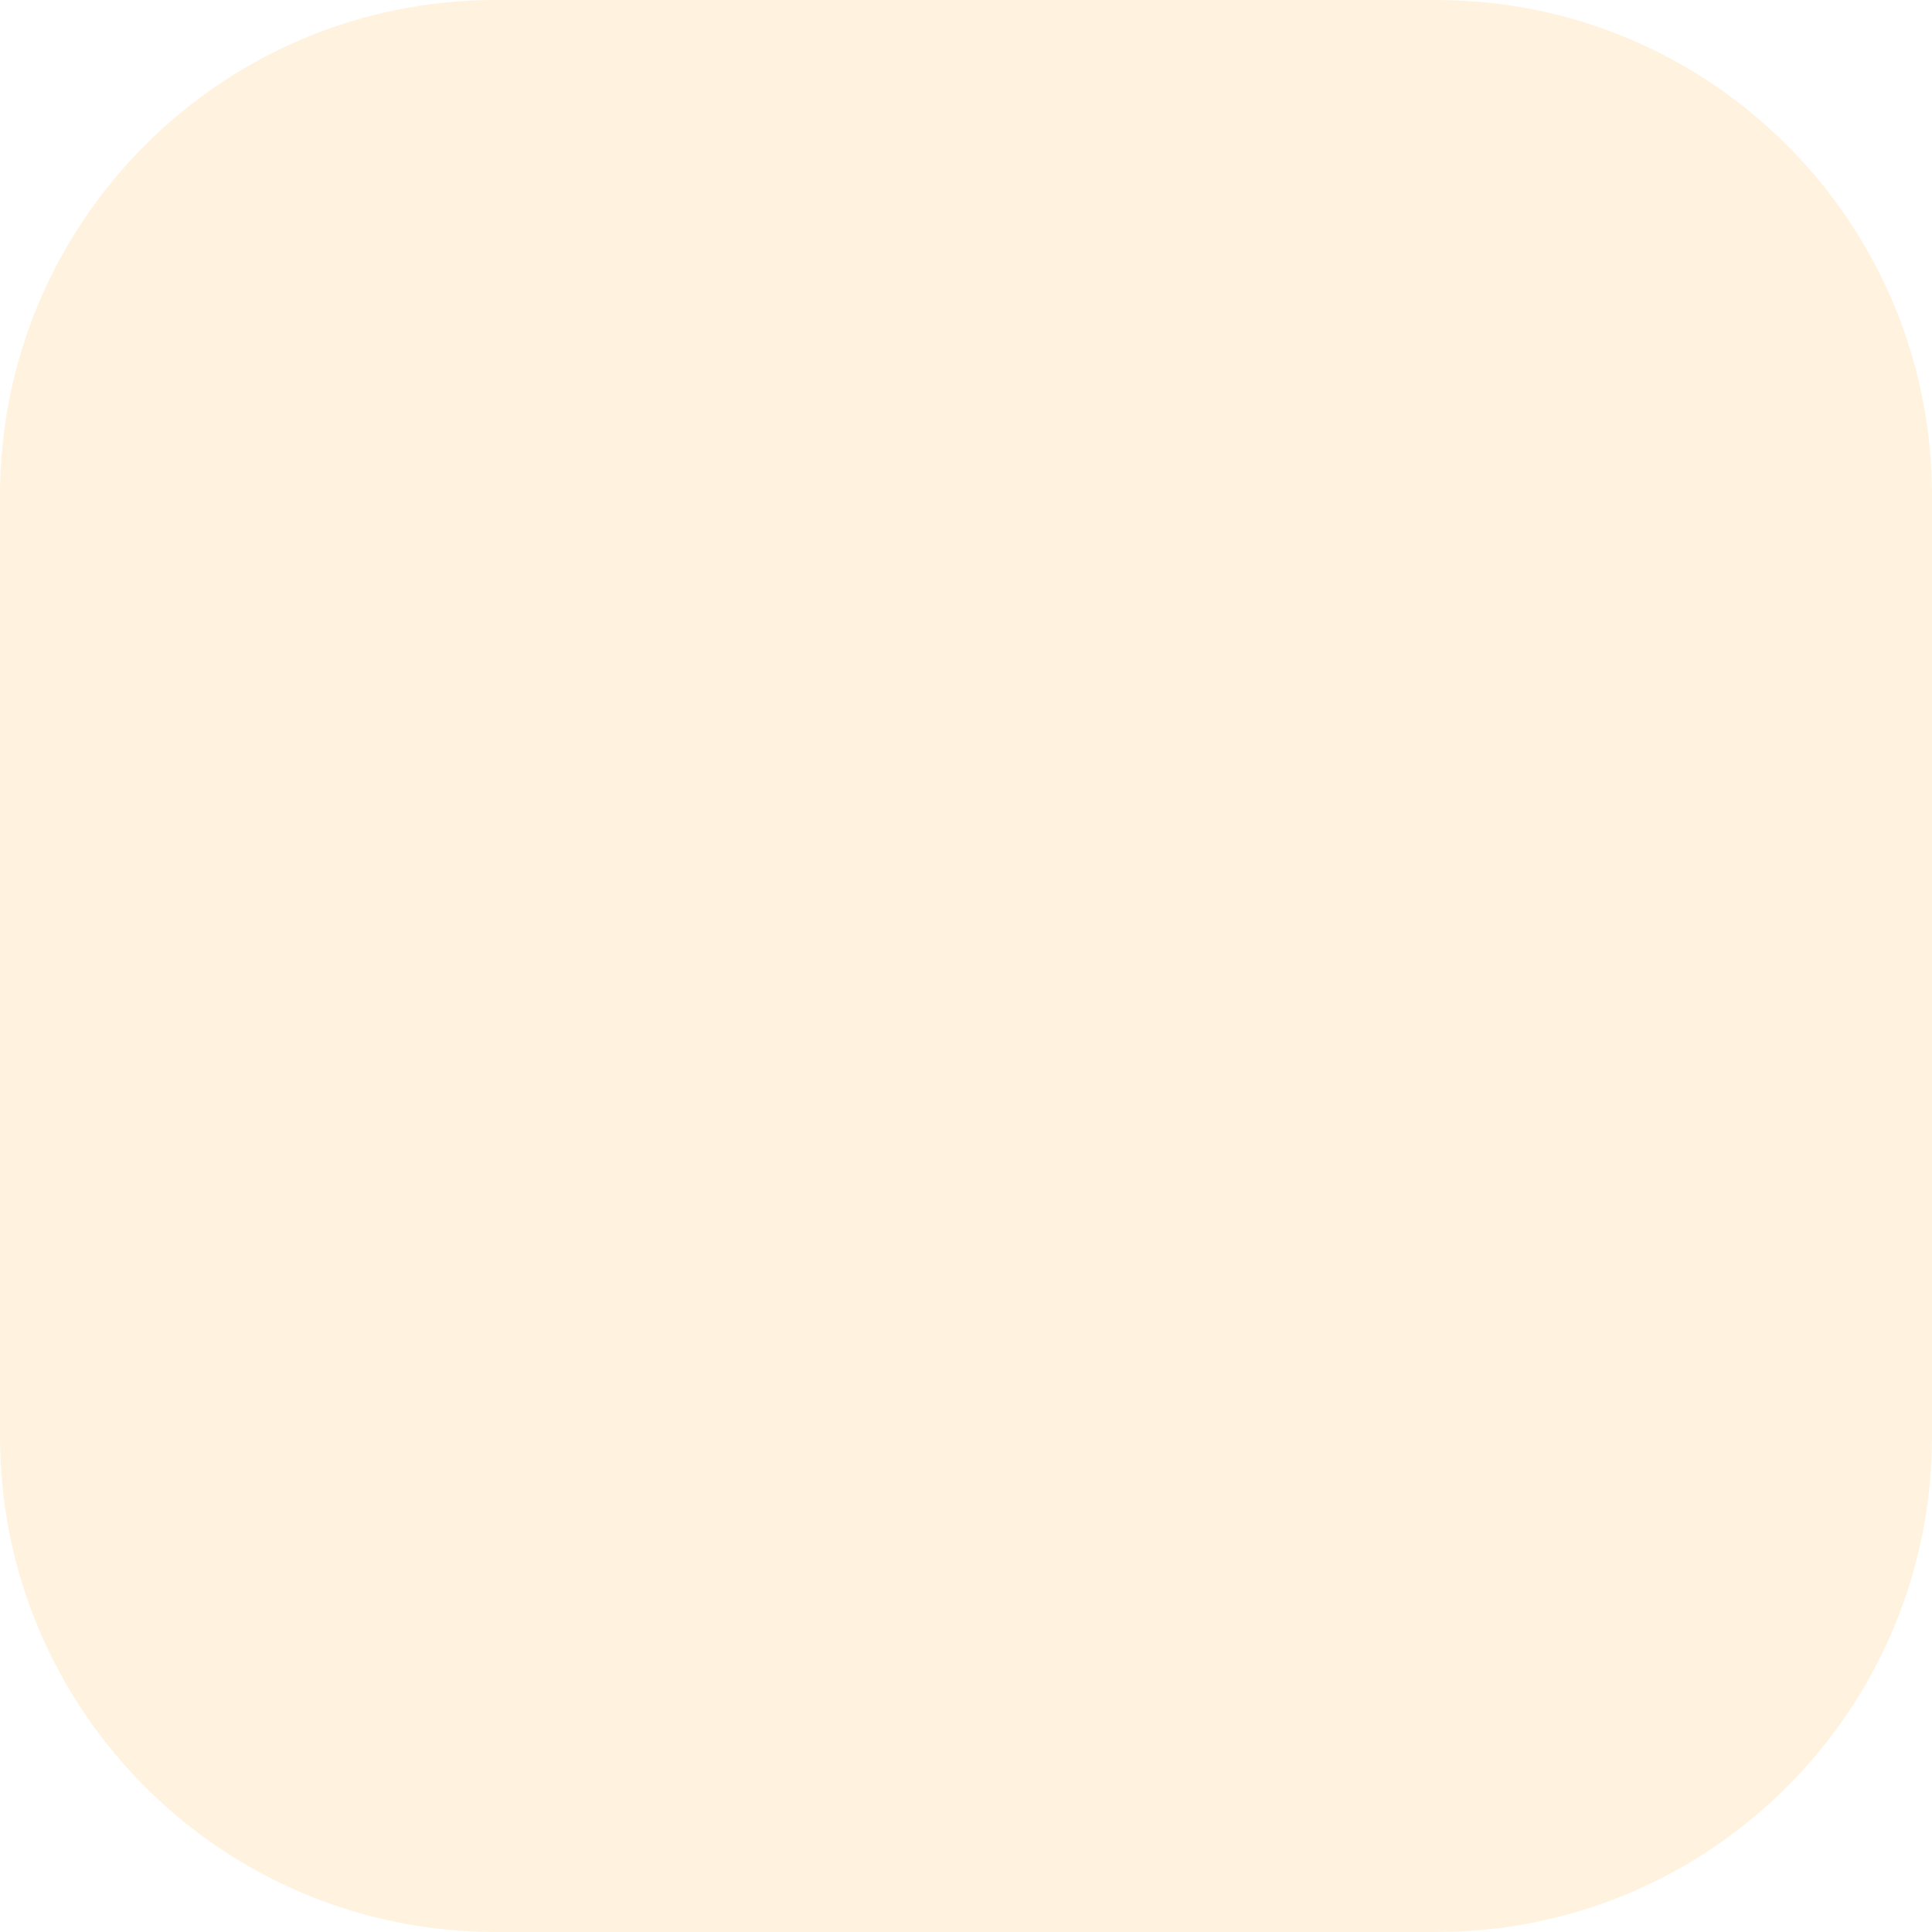
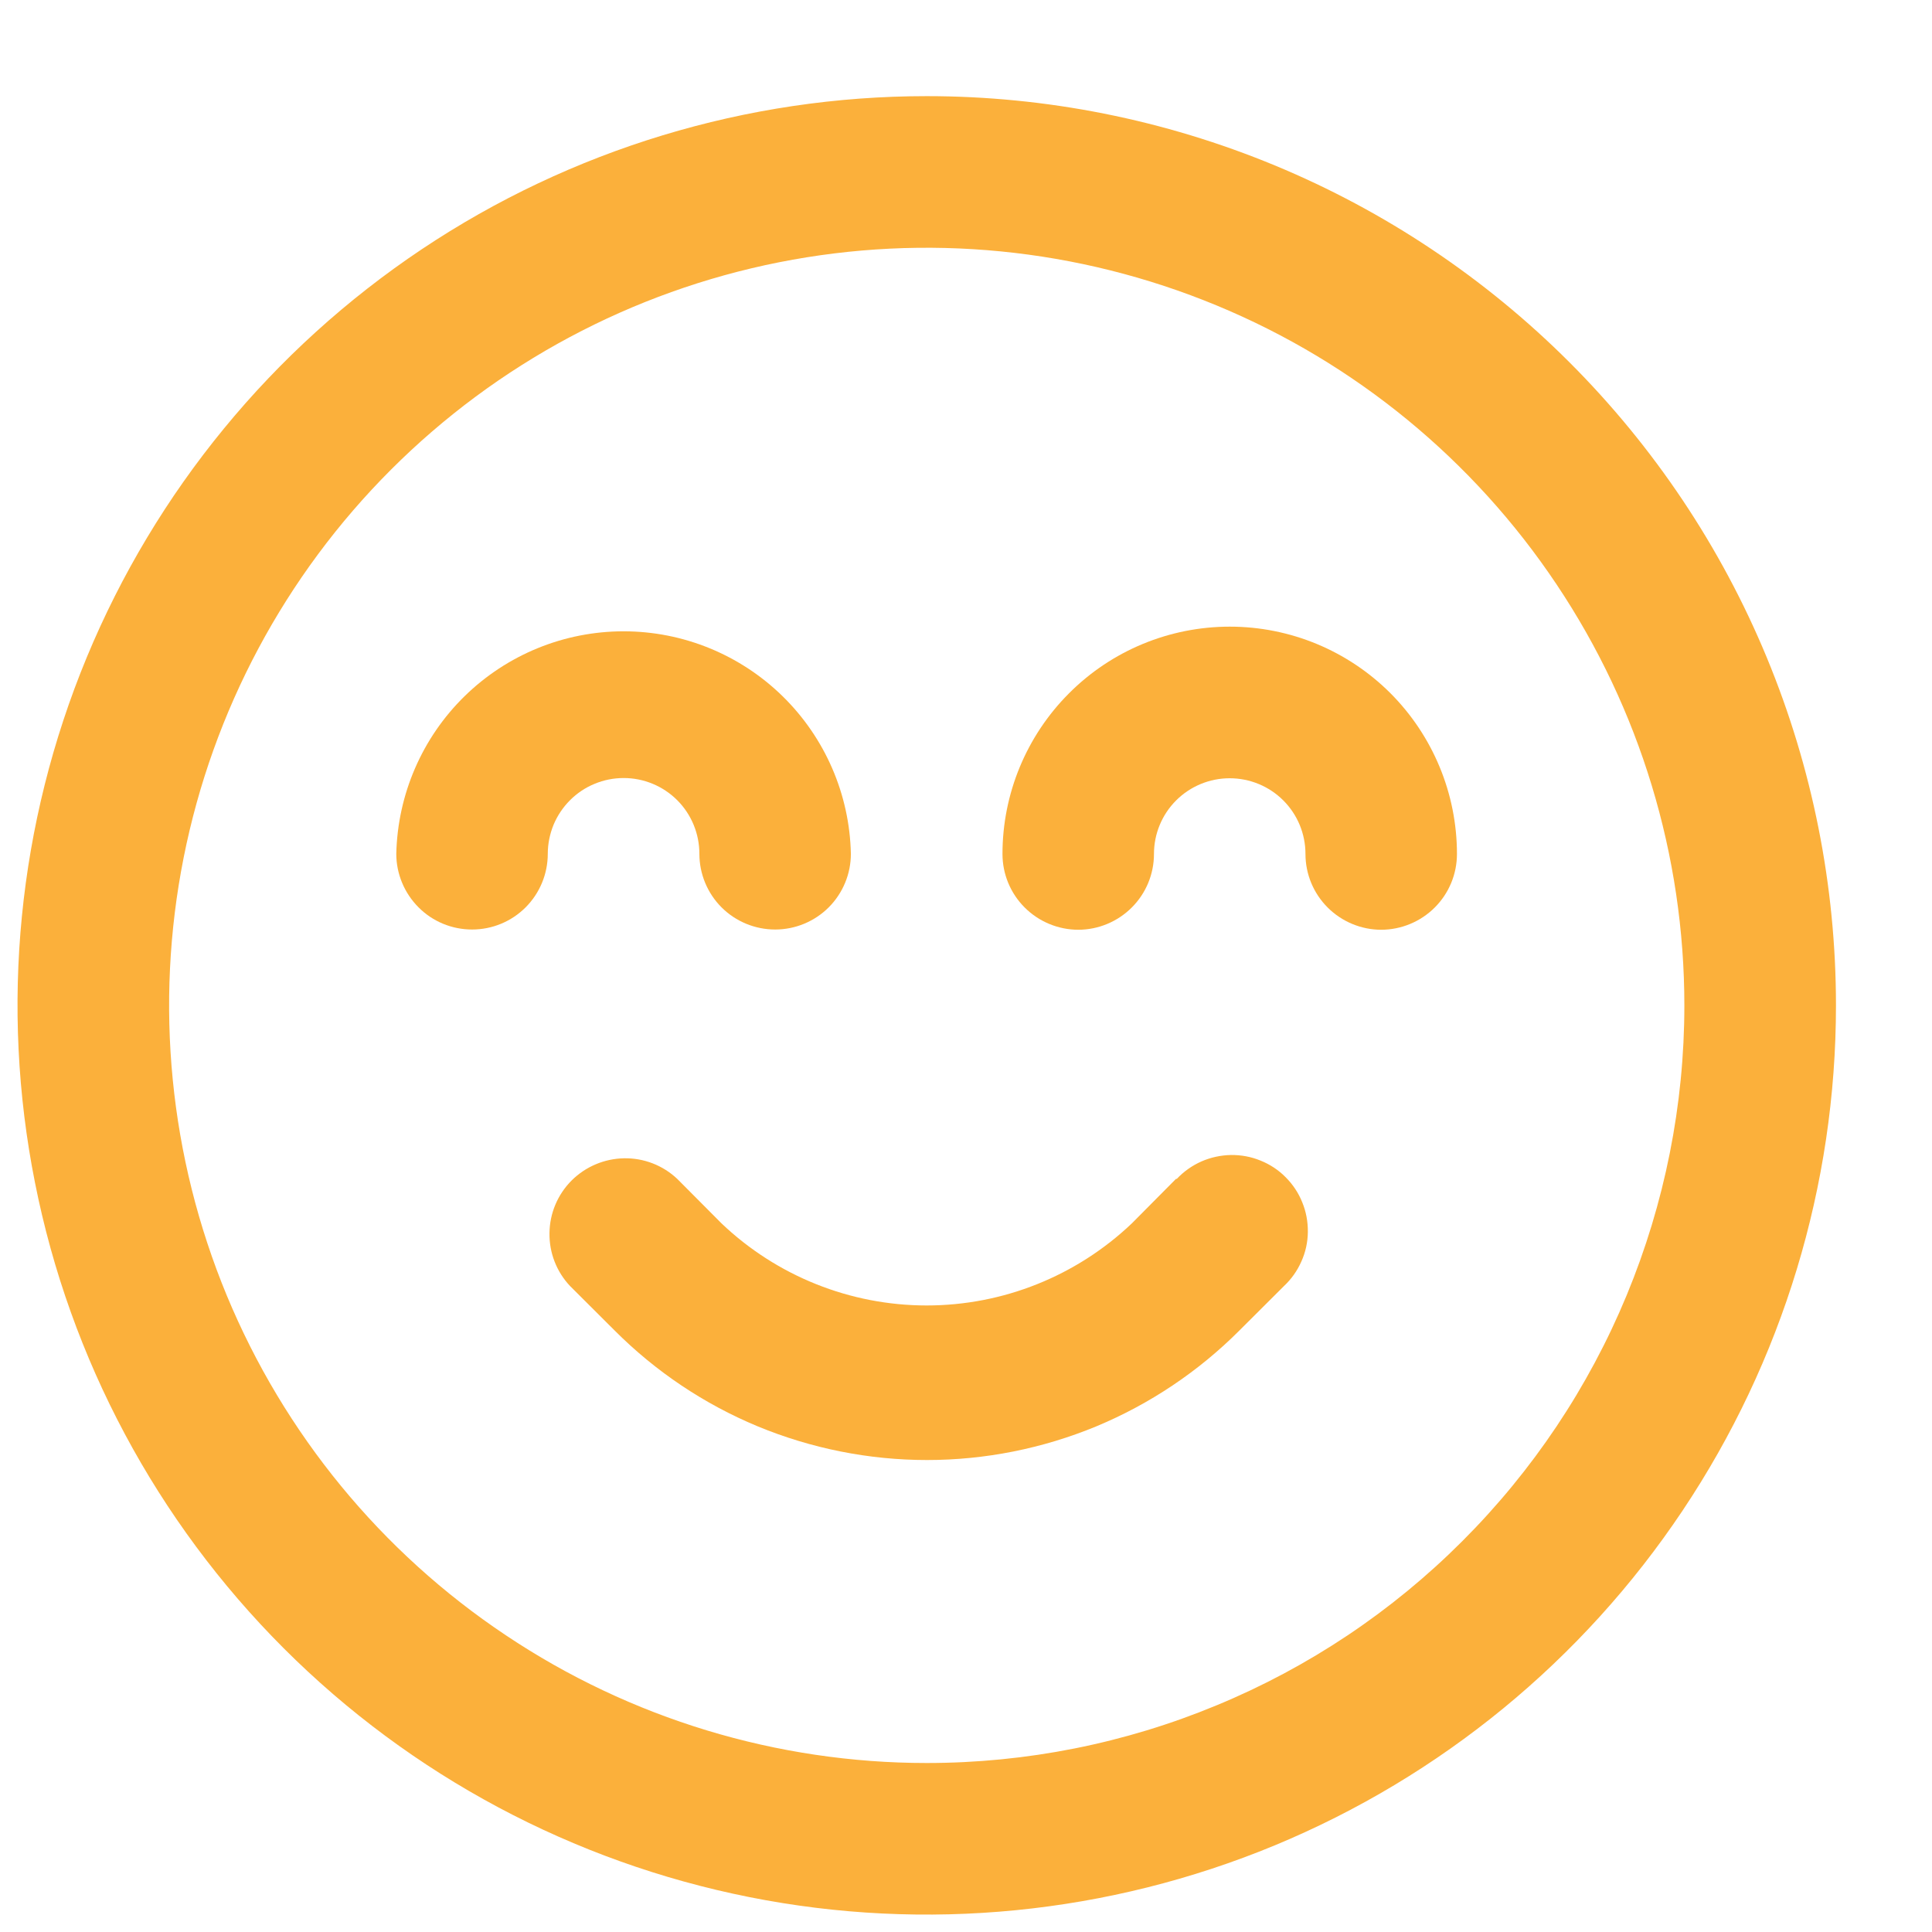
- <svg xmlns="http://www.w3.org/2000/svg" width="36" height="36" viewBox="0 0 36 36" fill="none">
-   <path d="M26.769 0H9.231C4.133 0 0 4.133 0 9.231V26.769C0 31.867 4.133 36 9.231 36H26.769C31.867 36 36 31.867 36 26.769V9.231C36 4.133 31.867 0 26.769 0Z" fill="#FFF3DF" />
+ <svg xmlns="http://www.w3.org/2000/svg" width="17" height="17" viewBox="0 0 17 17" fill="none">
+   <path d="M5.488 6.846C5.664 6.846 5.834 6.916 5.959 7.041C6.084 7.166 6.154 7.336 6.154 7.513C6.154 7.689 6.224 7.859 6.349 7.984C6.474 8.109 6.644 8.179 6.821 8.179C6.997 8.179 7.167 8.109 7.292 7.984C7.417 7.859 7.487 7.689 7.487 7.513C7.476 6.99 7.26 6.492 6.886 6.126C6.512 5.76 6.01 5.555 5.487 5.555C4.964 5.555 4.462 5.76 4.088 6.126C3.714 6.492 3.499 6.99 3.487 7.513C3.487 7.689 3.558 7.859 3.683 7.984C3.807 8.109 3.977 8.179 4.154 8.179C4.331 8.179 4.5 8.109 4.625 7.984C4.75 7.859 4.82 7.689 4.82 7.513C4.82 7.425 4.838 7.338 4.871 7.257C4.905 7.176 4.954 7.103 5.016 7.041C5.078 6.979 5.151 6.93 5.232 6.897C5.313 6.863 5.4 6.846 5.488 6.846Z" fill="#FBB03B" />
+   <path d="M10.821 5.514C10.291 5.514 9.782 5.724 9.407 6.1C9.032 6.475 8.821 6.984 8.821 7.514C8.821 7.691 8.891 7.86 9.016 7.985C9.141 8.11 9.311 8.181 9.488 8.181C9.664 8.181 9.834 8.11 9.959 7.985C10.084 7.86 10.154 7.691 10.154 7.514C10.154 7.337 10.224 7.168 10.349 7.043C10.474 6.918 10.644 6.848 10.82 6.848C10.997 6.848 11.167 6.918 11.292 7.043C11.417 7.168 11.487 7.337 11.487 7.514C11.487 7.691 11.557 7.86 11.682 7.985C11.807 8.11 11.977 8.181 12.153 8.181C12.33 8.181 12.5 8.11 12.625 7.985C12.75 7.86 12.82 7.691 12.82 7.514C12.82 6.984 12.609 6.475 12.235 6.1C11.86 5.725 11.352 5.514 10.821 5.514Z" fill="#FBB03B" />
+   <path d="M8.154 0.846C6.572 0.846 5.025 1.315 3.71 2.194C2.394 3.074 1.369 4.323 0.763 5.785C0.158 7.247 -0.001 8.855 0.308 10.407C0.616 11.959 1.378 13.385 2.497 14.504C3.616 15.623 5.042 16.384 6.594 16.693C8.145 17.002 9.754 16.843 11.216 16.238C12.678 15.632 13.927 14.607 14.806 13.291C15.685 11.976 16.155 10.429 16.155 8.847C16.155 7.796 15.948 6.756 15.546 5.785C15.144 4.814 14.554 3.932 13.811 3.189C13.069 2.447 12.187 1.857 11.216 1.455C10.245 1.053 9.205 0.846 8.154 0.846ZM8.154 15.513C6.836 15.513 5.547 15.122 4.451 14.389C3.354 13.657 2.5 12.616 1.995 11.398C1.491 10.18 1.359 8.839 1.616 7.546C1.873 6.253 2.508 5.065 3.44 4.133C4.373 3.2 5.561 2.565 6.854 2.308C8.147 2.051 9.487 2.183 10.706 2.688C11.924 3.192 12.965 4.047 13.697 5.143C14.43 6.239 14.821 7.528 14.821 8.847C14.821 9.722 14.648 10.589 14.313 11.398C13.978 12.207 13.487 12.941 12.868 13.56C12.249 14.18 11.514 14.671 10.706 15.005C9.897 15.341 9.03 15.513 8.154 15.513Z" fill="#FBB03B" />
+   <path d="M10.348 10.373L9.959 10.765C9.472 11.228 8.826 11.487 8.154 11.487C7.482 11.487 6.835 11.228 6.349 10.765L5.959 10.373C5.833 10.254 5.665 10.189 5.492 10.192C5.318 10.195 5.153 10.265 5.03 10.387C4.907 10.51 4.837 10.676 4.835 10.849C4.832 11.023 4.897 11.19 5.016 11.316L5.407 11.706C5.768 12.068 6.196 12.355 6.668 12.551C7.14 12.746 7.646 12.847 8.157 12.847C8.668 12.847 9.174 12.746 9.646 12.551C10.117 12.355 10.546 12.068 10.907 11.706L11.298 11.316C11.363 11.255 11.415 11.182 11.451 11.1C11.488 11.018 11.507 10.93 11.508 10.841C11.509 10.751 11.493 10.663 11.459 10.58C11.426 10.497 11.376 10.422 11.313 10.359C11.25 10.295 11.174 10.245 11.091 10.212C11.009 10.178 10.92 10.162 10.831 10.163C10.741 10.165 10.653 10.184 10.571 10.22C10.49 10.256 10.416 10.308 10.355 10.373H10.348Z" fill="#FBB03B" />
</svg>
